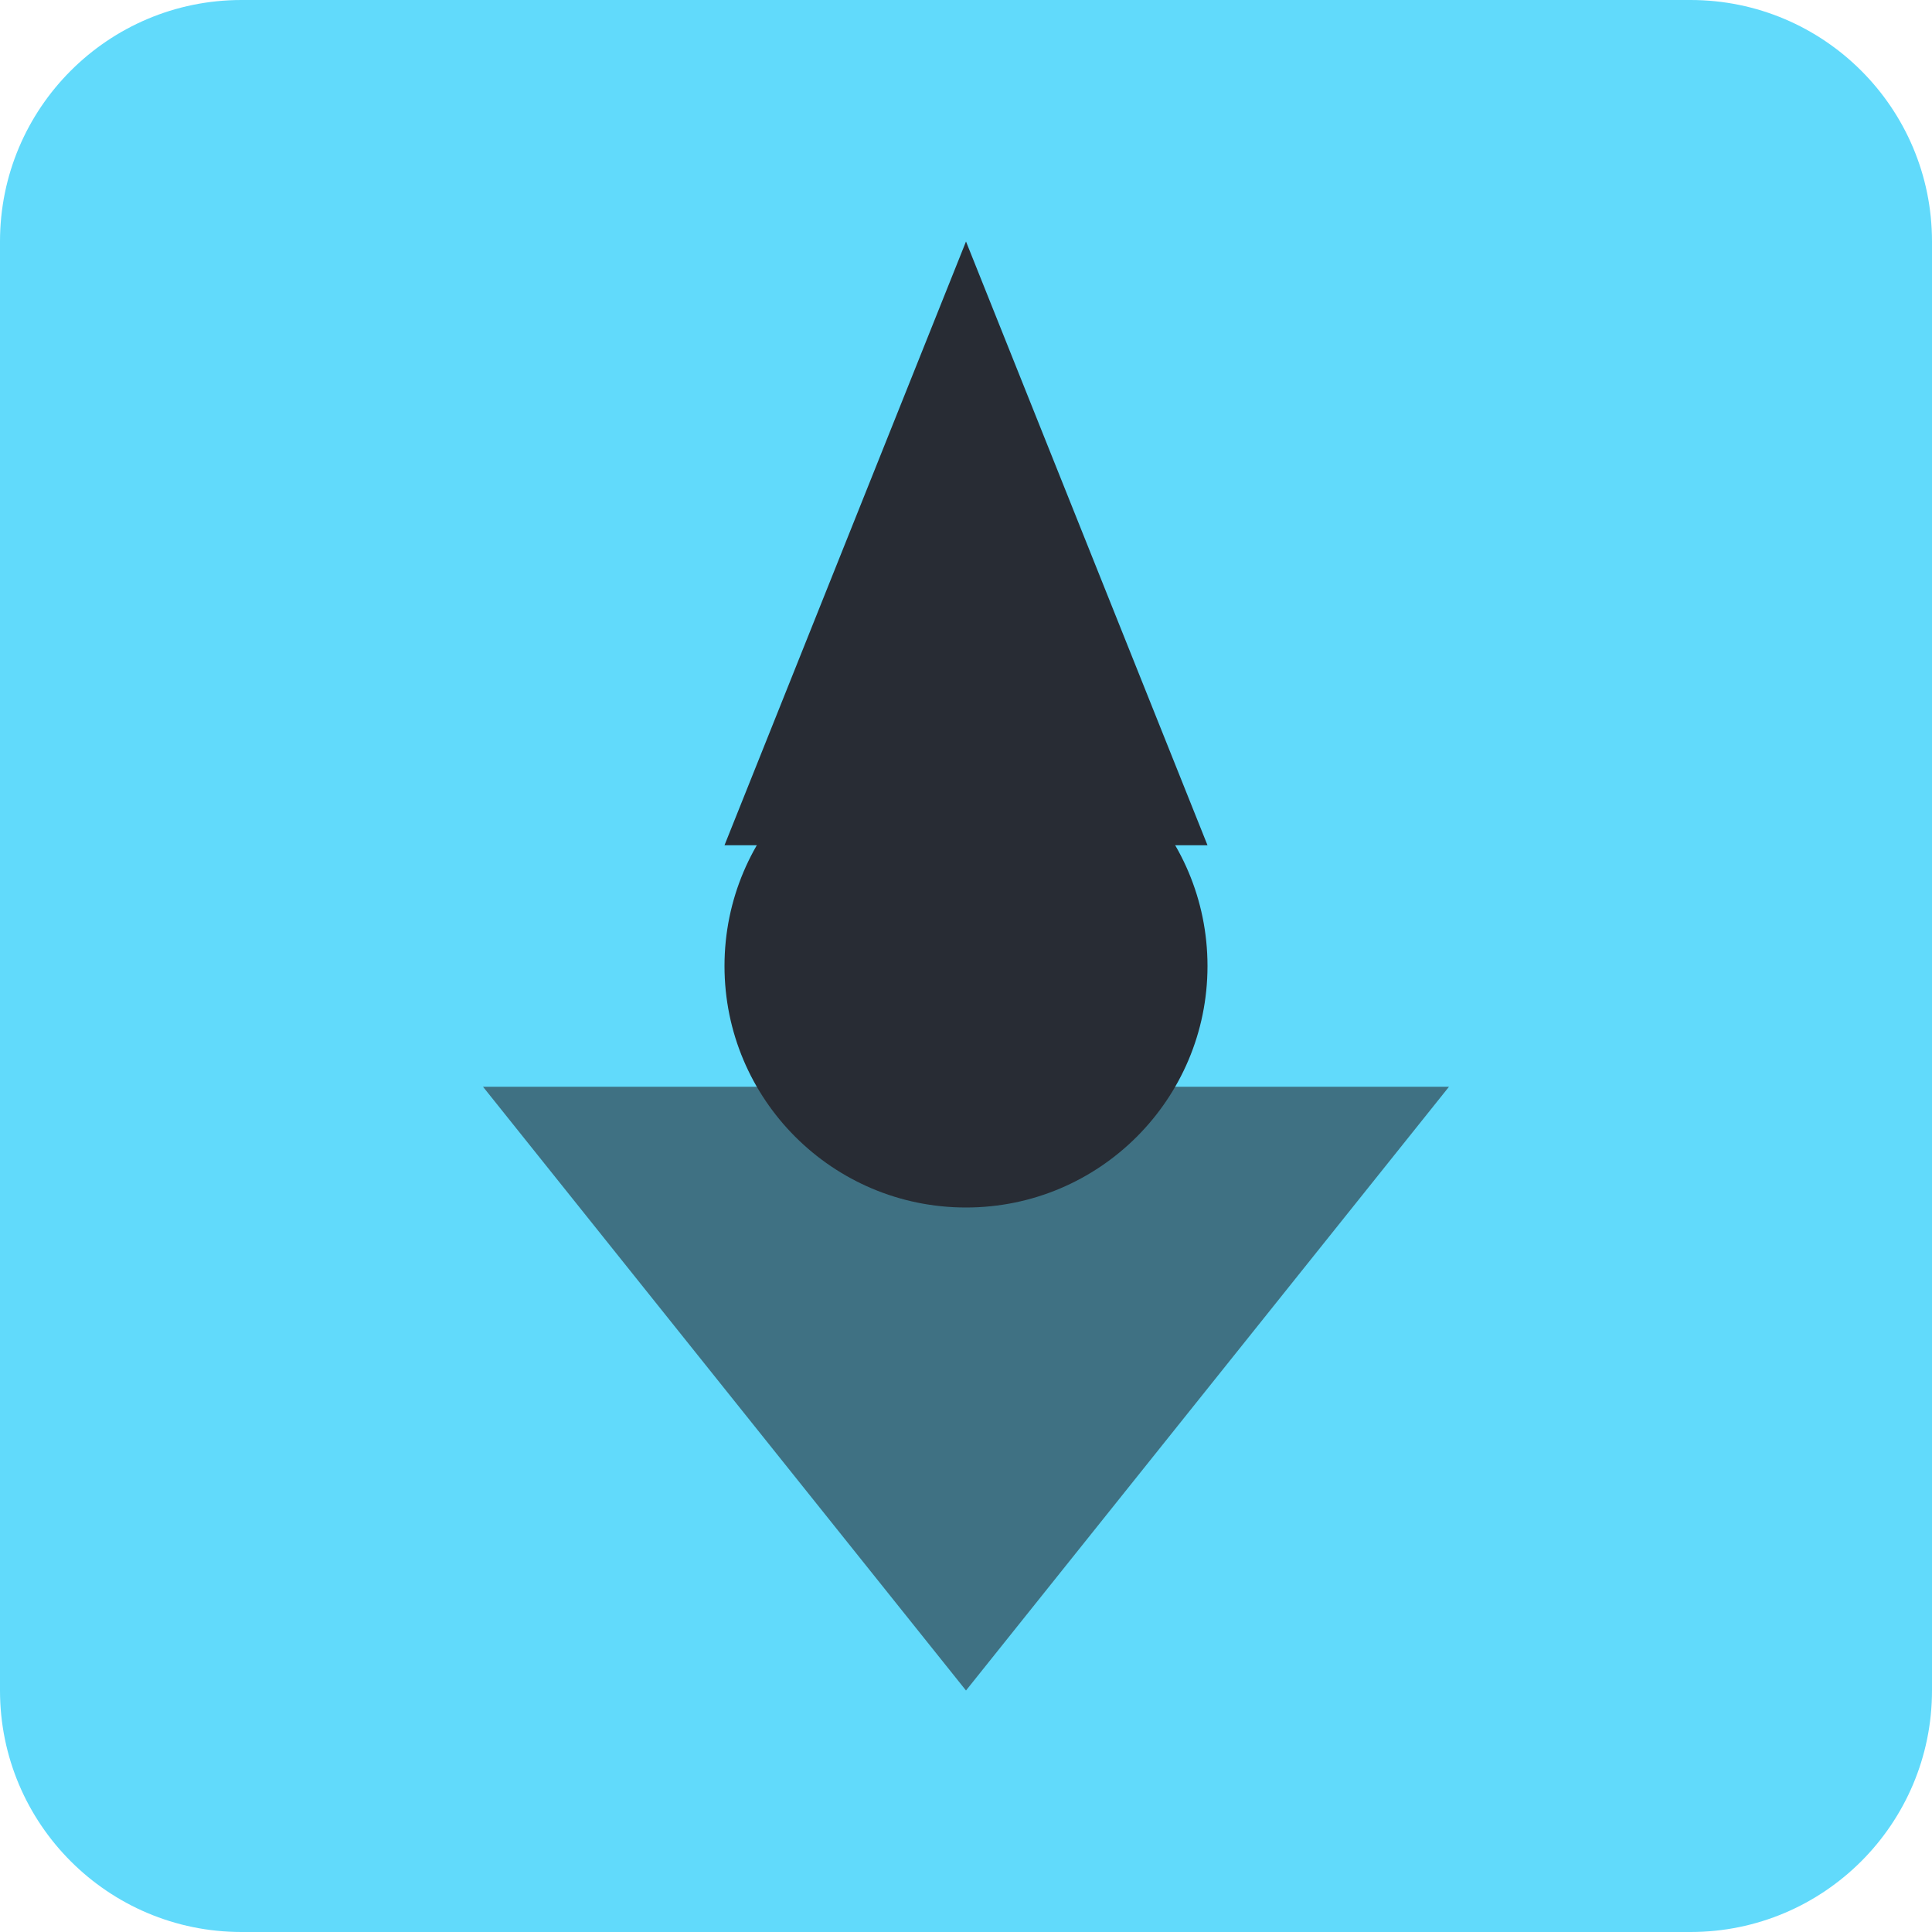
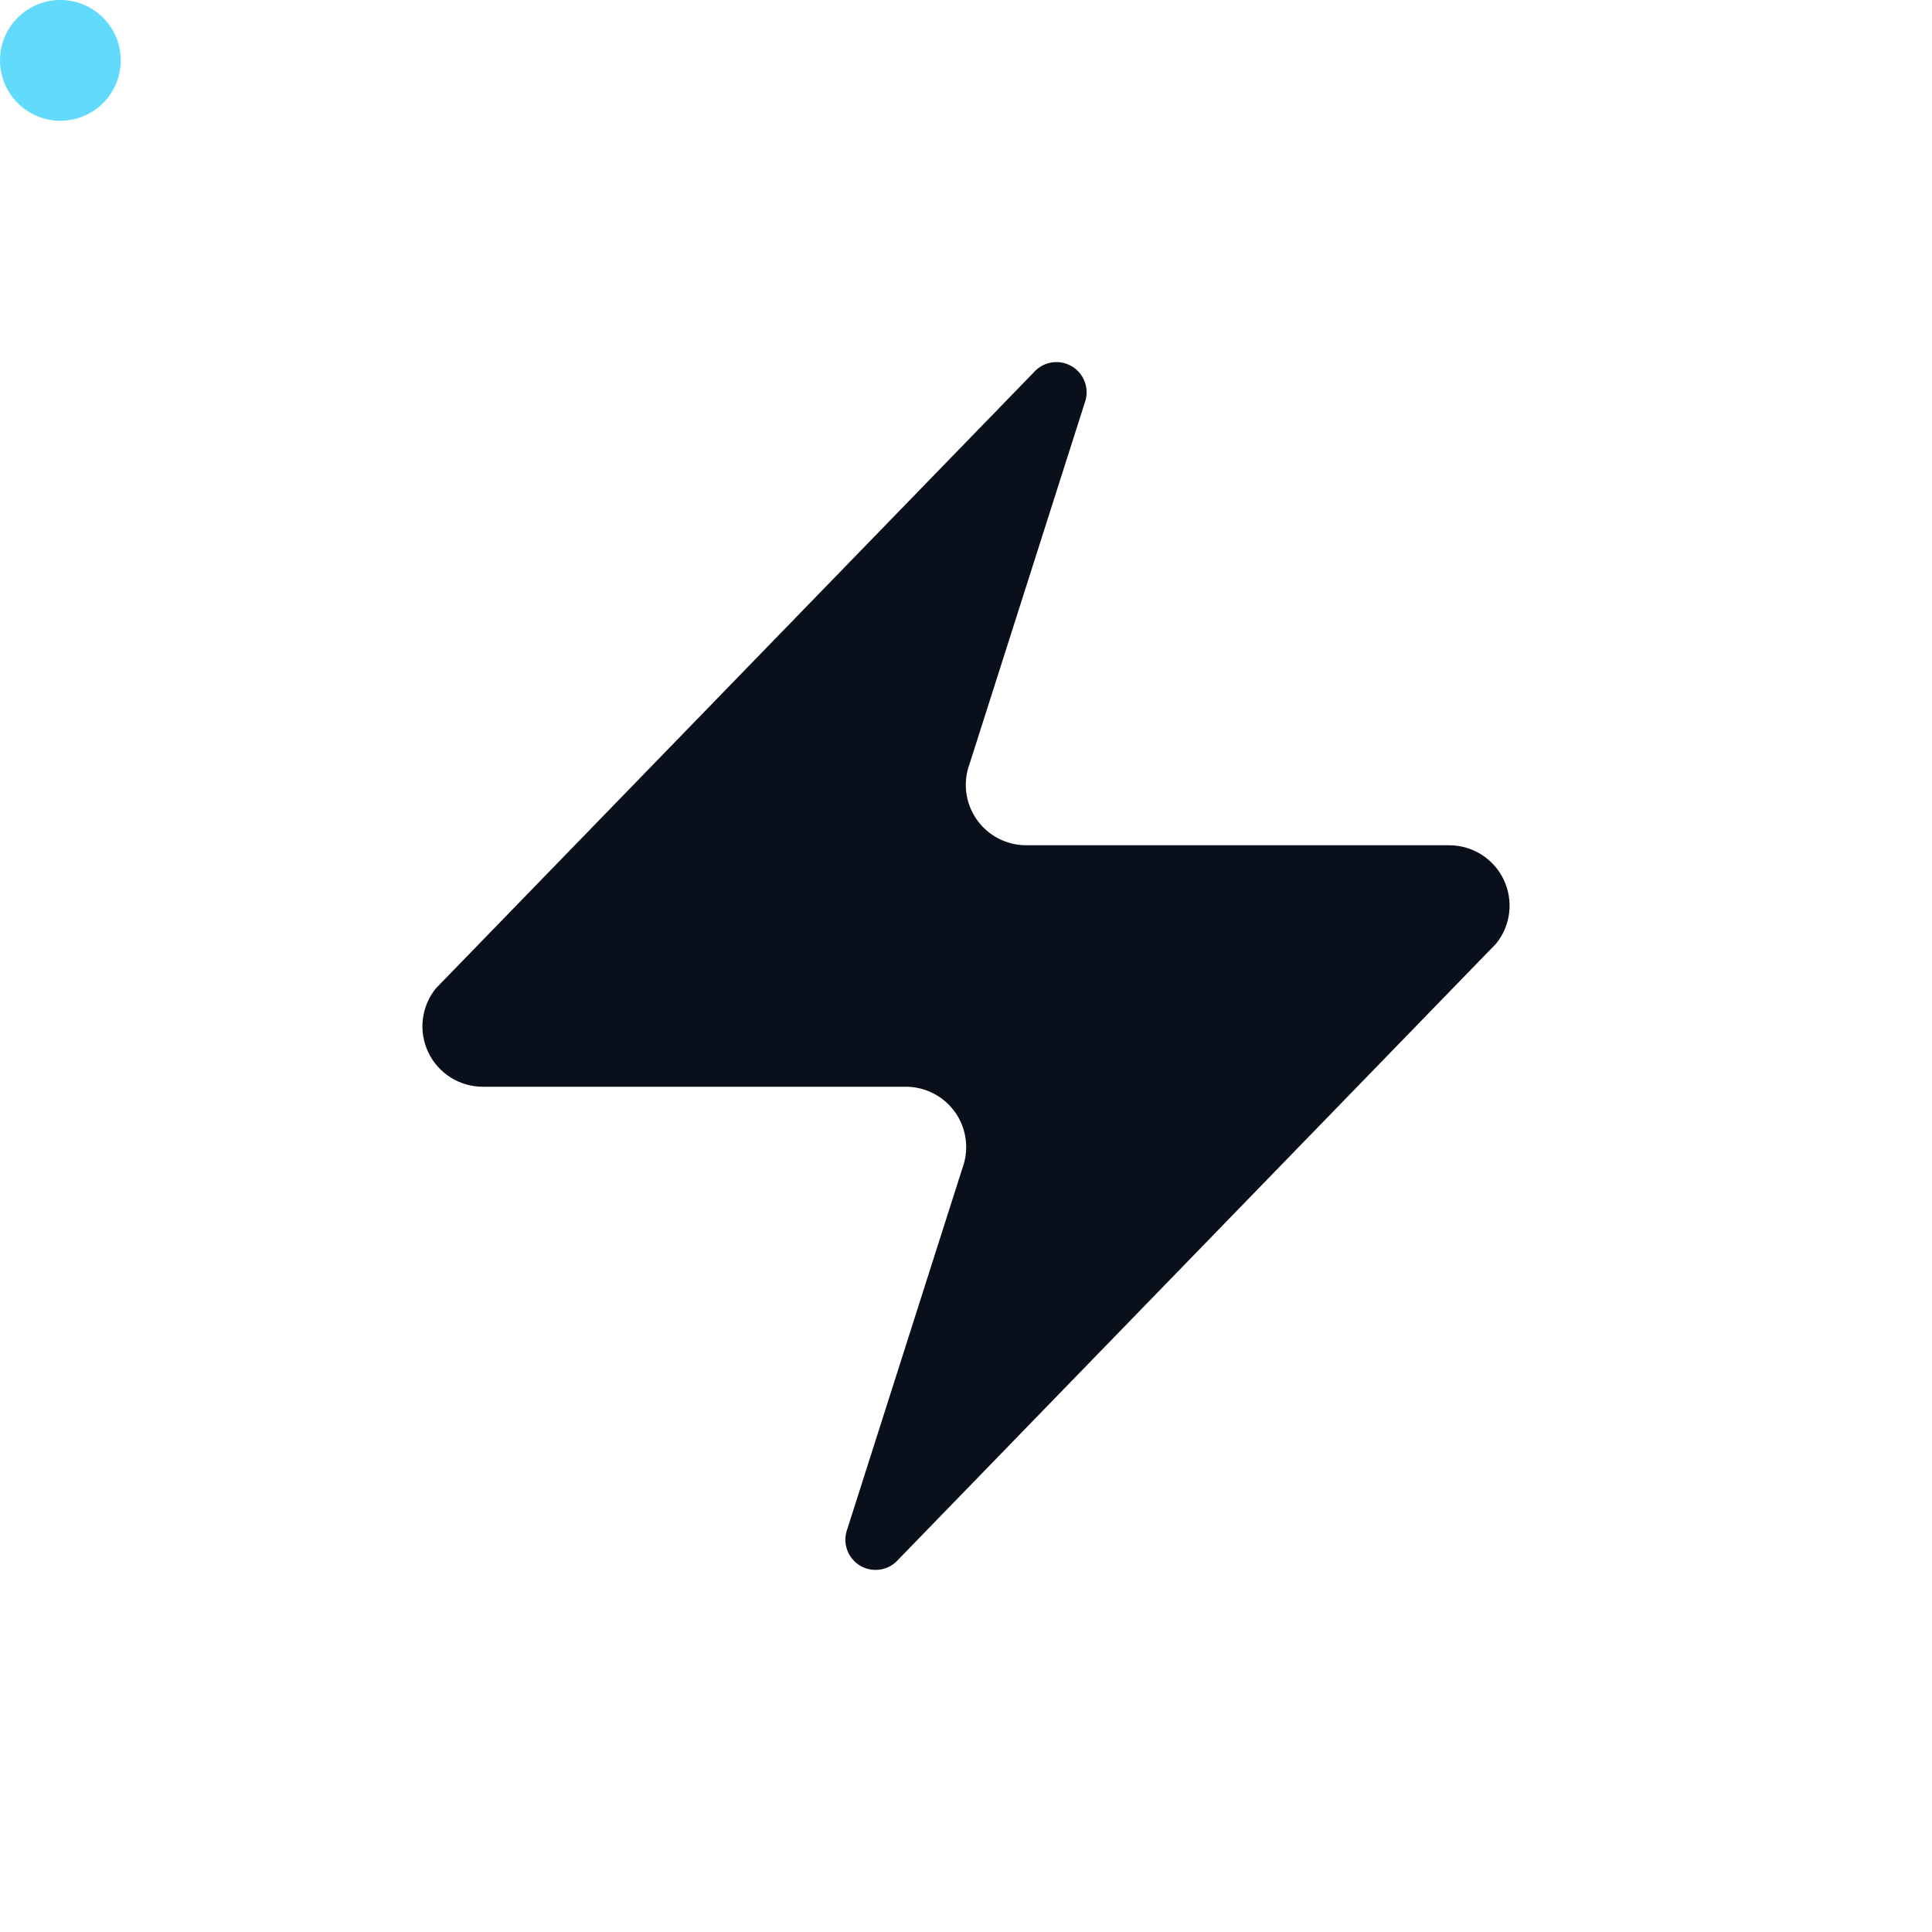
- <svg xmlns="http://www.w3.org/2000/svg" width="32" height="32" viewBox="0 0 32 32">
-   <rect width="32" height="32" rx="4" fill="#61DAFB" />
-   <path d="M16 4L20 14H12L16 4Z" fill="#282C34" />
-   <path d="M8 18H24L16 28L8 18Z" fill="#282C34" opacity="0.6" />
-   <circle cx="16" cy="16" r="4" fill="#282C34" />
+ <svg xmlns="http://www.w3.org/2000/svg" width="32" height="32" viewBox="0 0 512 512">
+   <rect width="32" height="32" rx="96" fill="#61DAFB" />
+   <g transform="translate(64, 64) scale(16)">
+     <path d="M4 14a1 1 0 0 1-.78-1.63l9.9-10.2a.5.5 0 0 1 .86.46l-1.92 6.02A1 1 0 0 0 13 10h7a1 1 0 0 1 .78 1.63l-9.9 10.2a.5.5 0 0 1-.86-.46l1.92-6.02A1 1 0 0 0 11 14z" fill="#0A0F1C" />
+   </g>
</svg>
